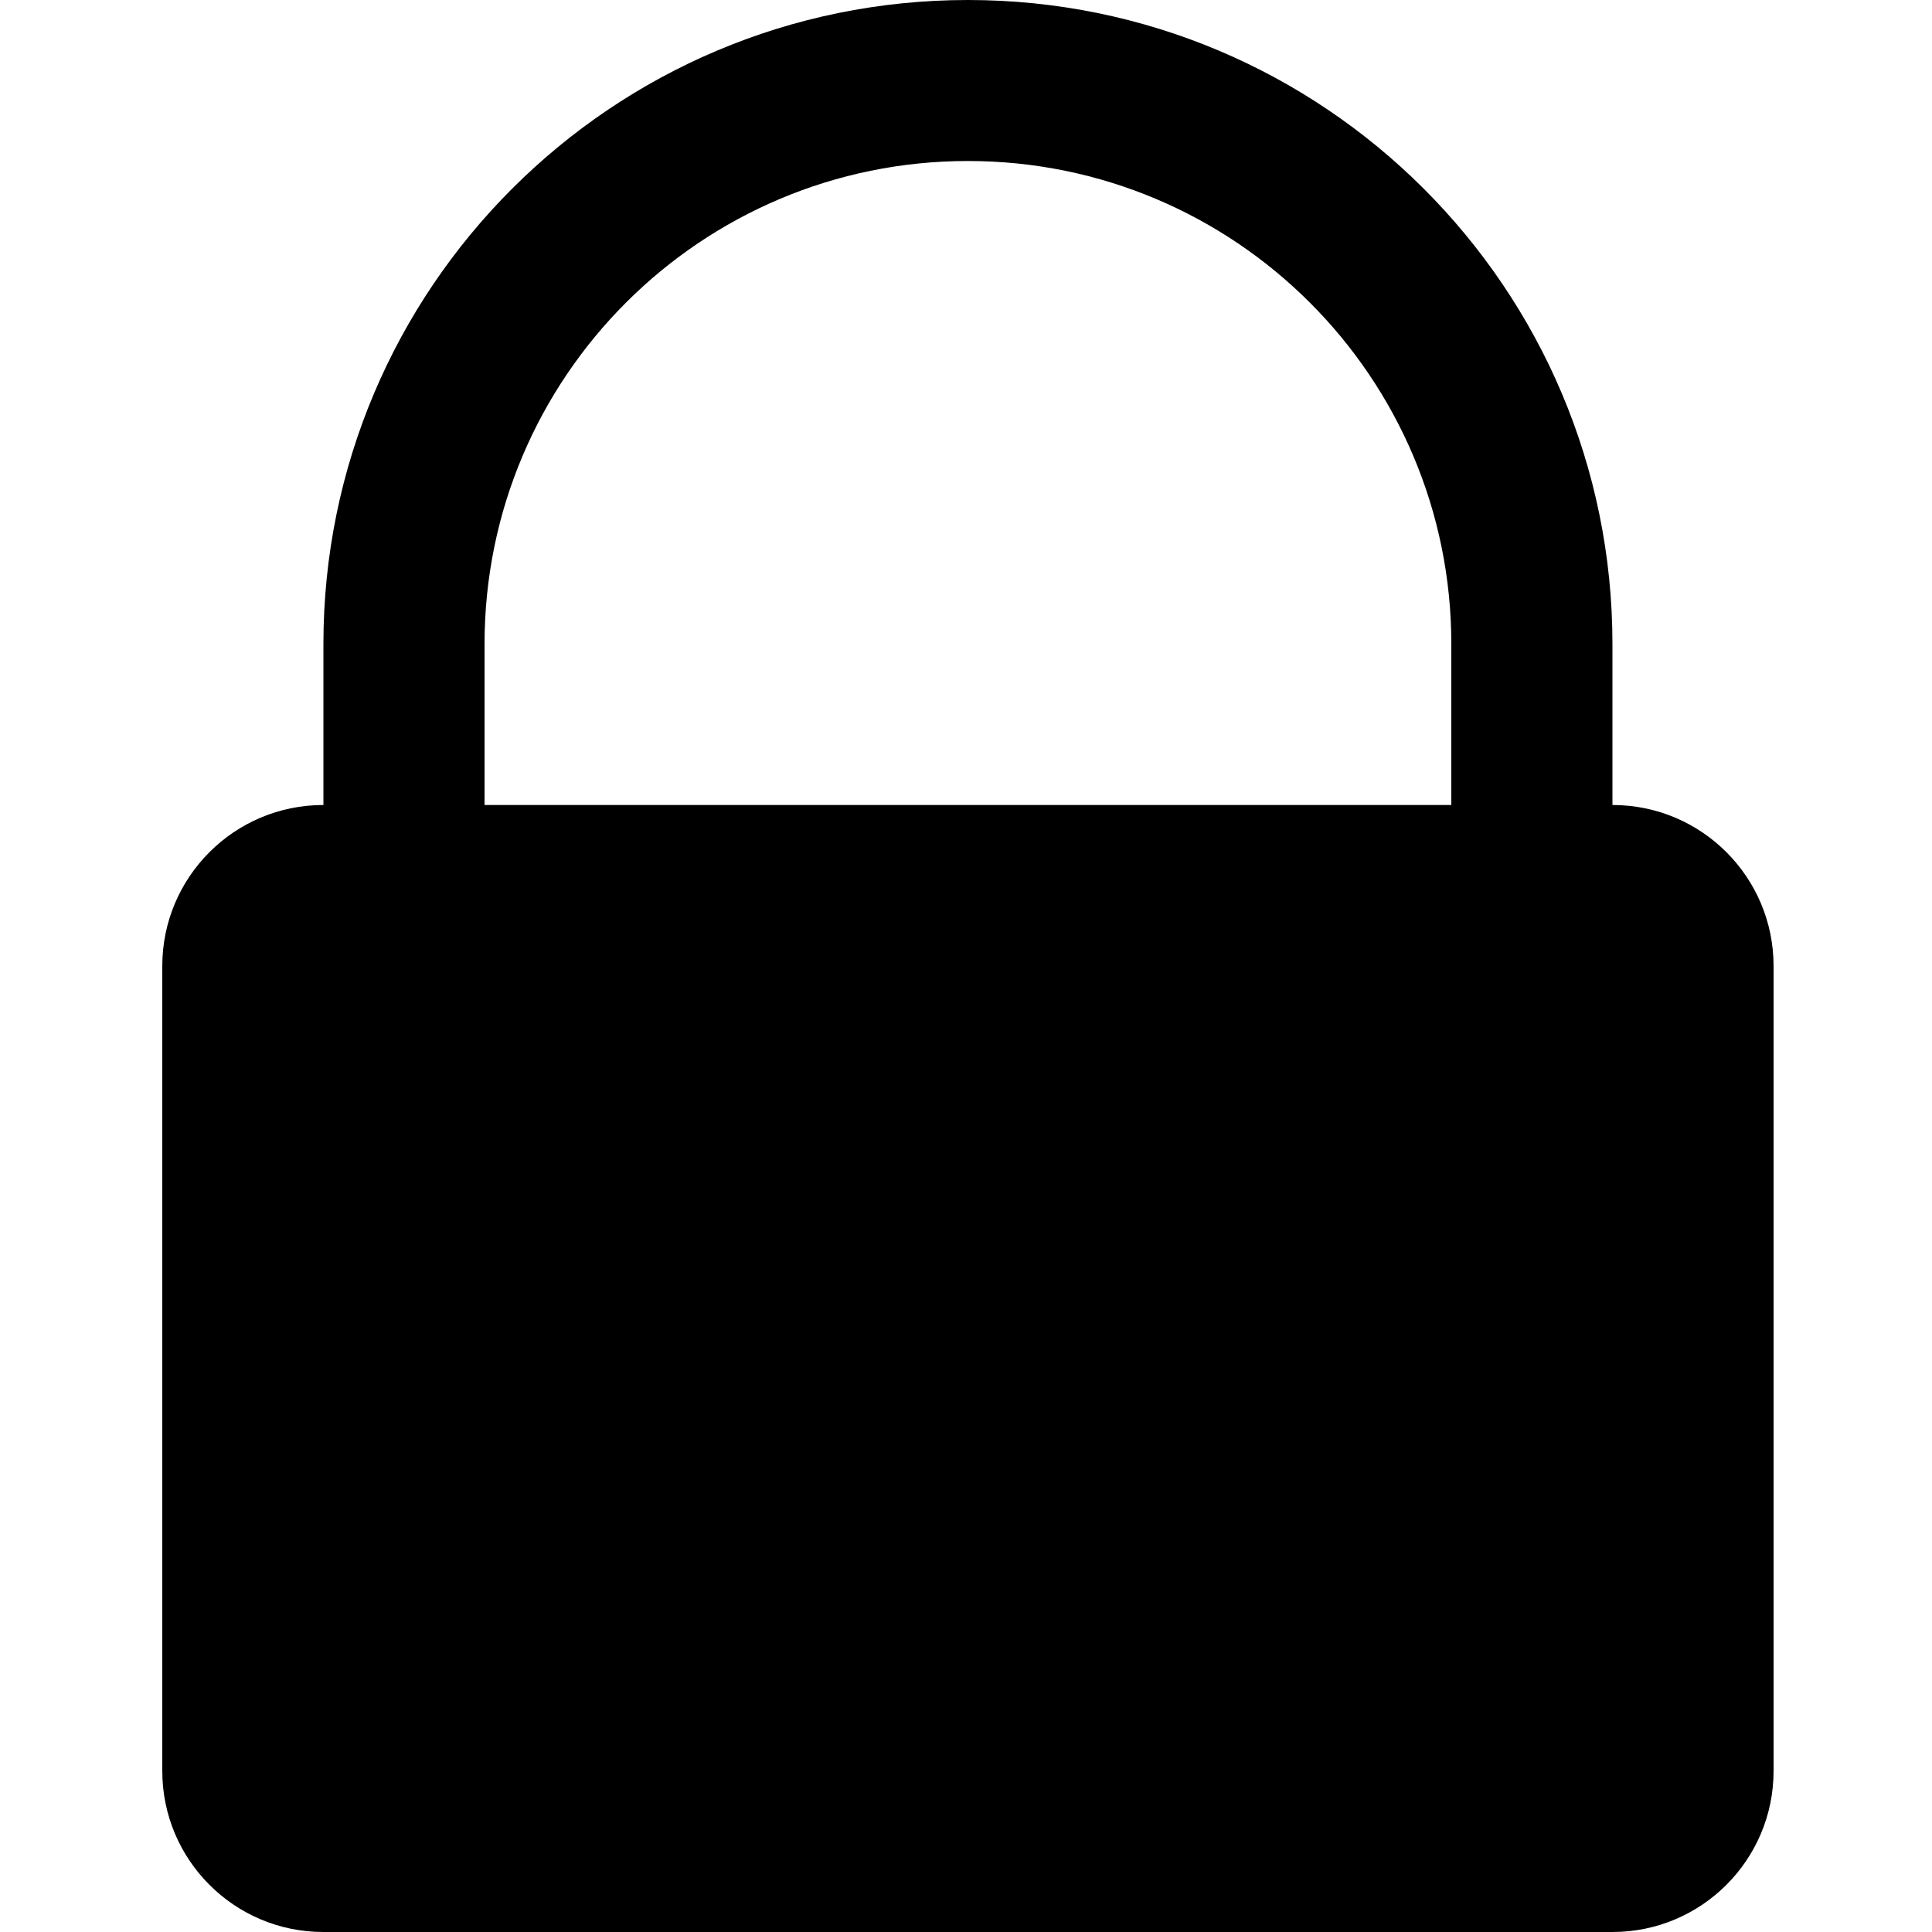
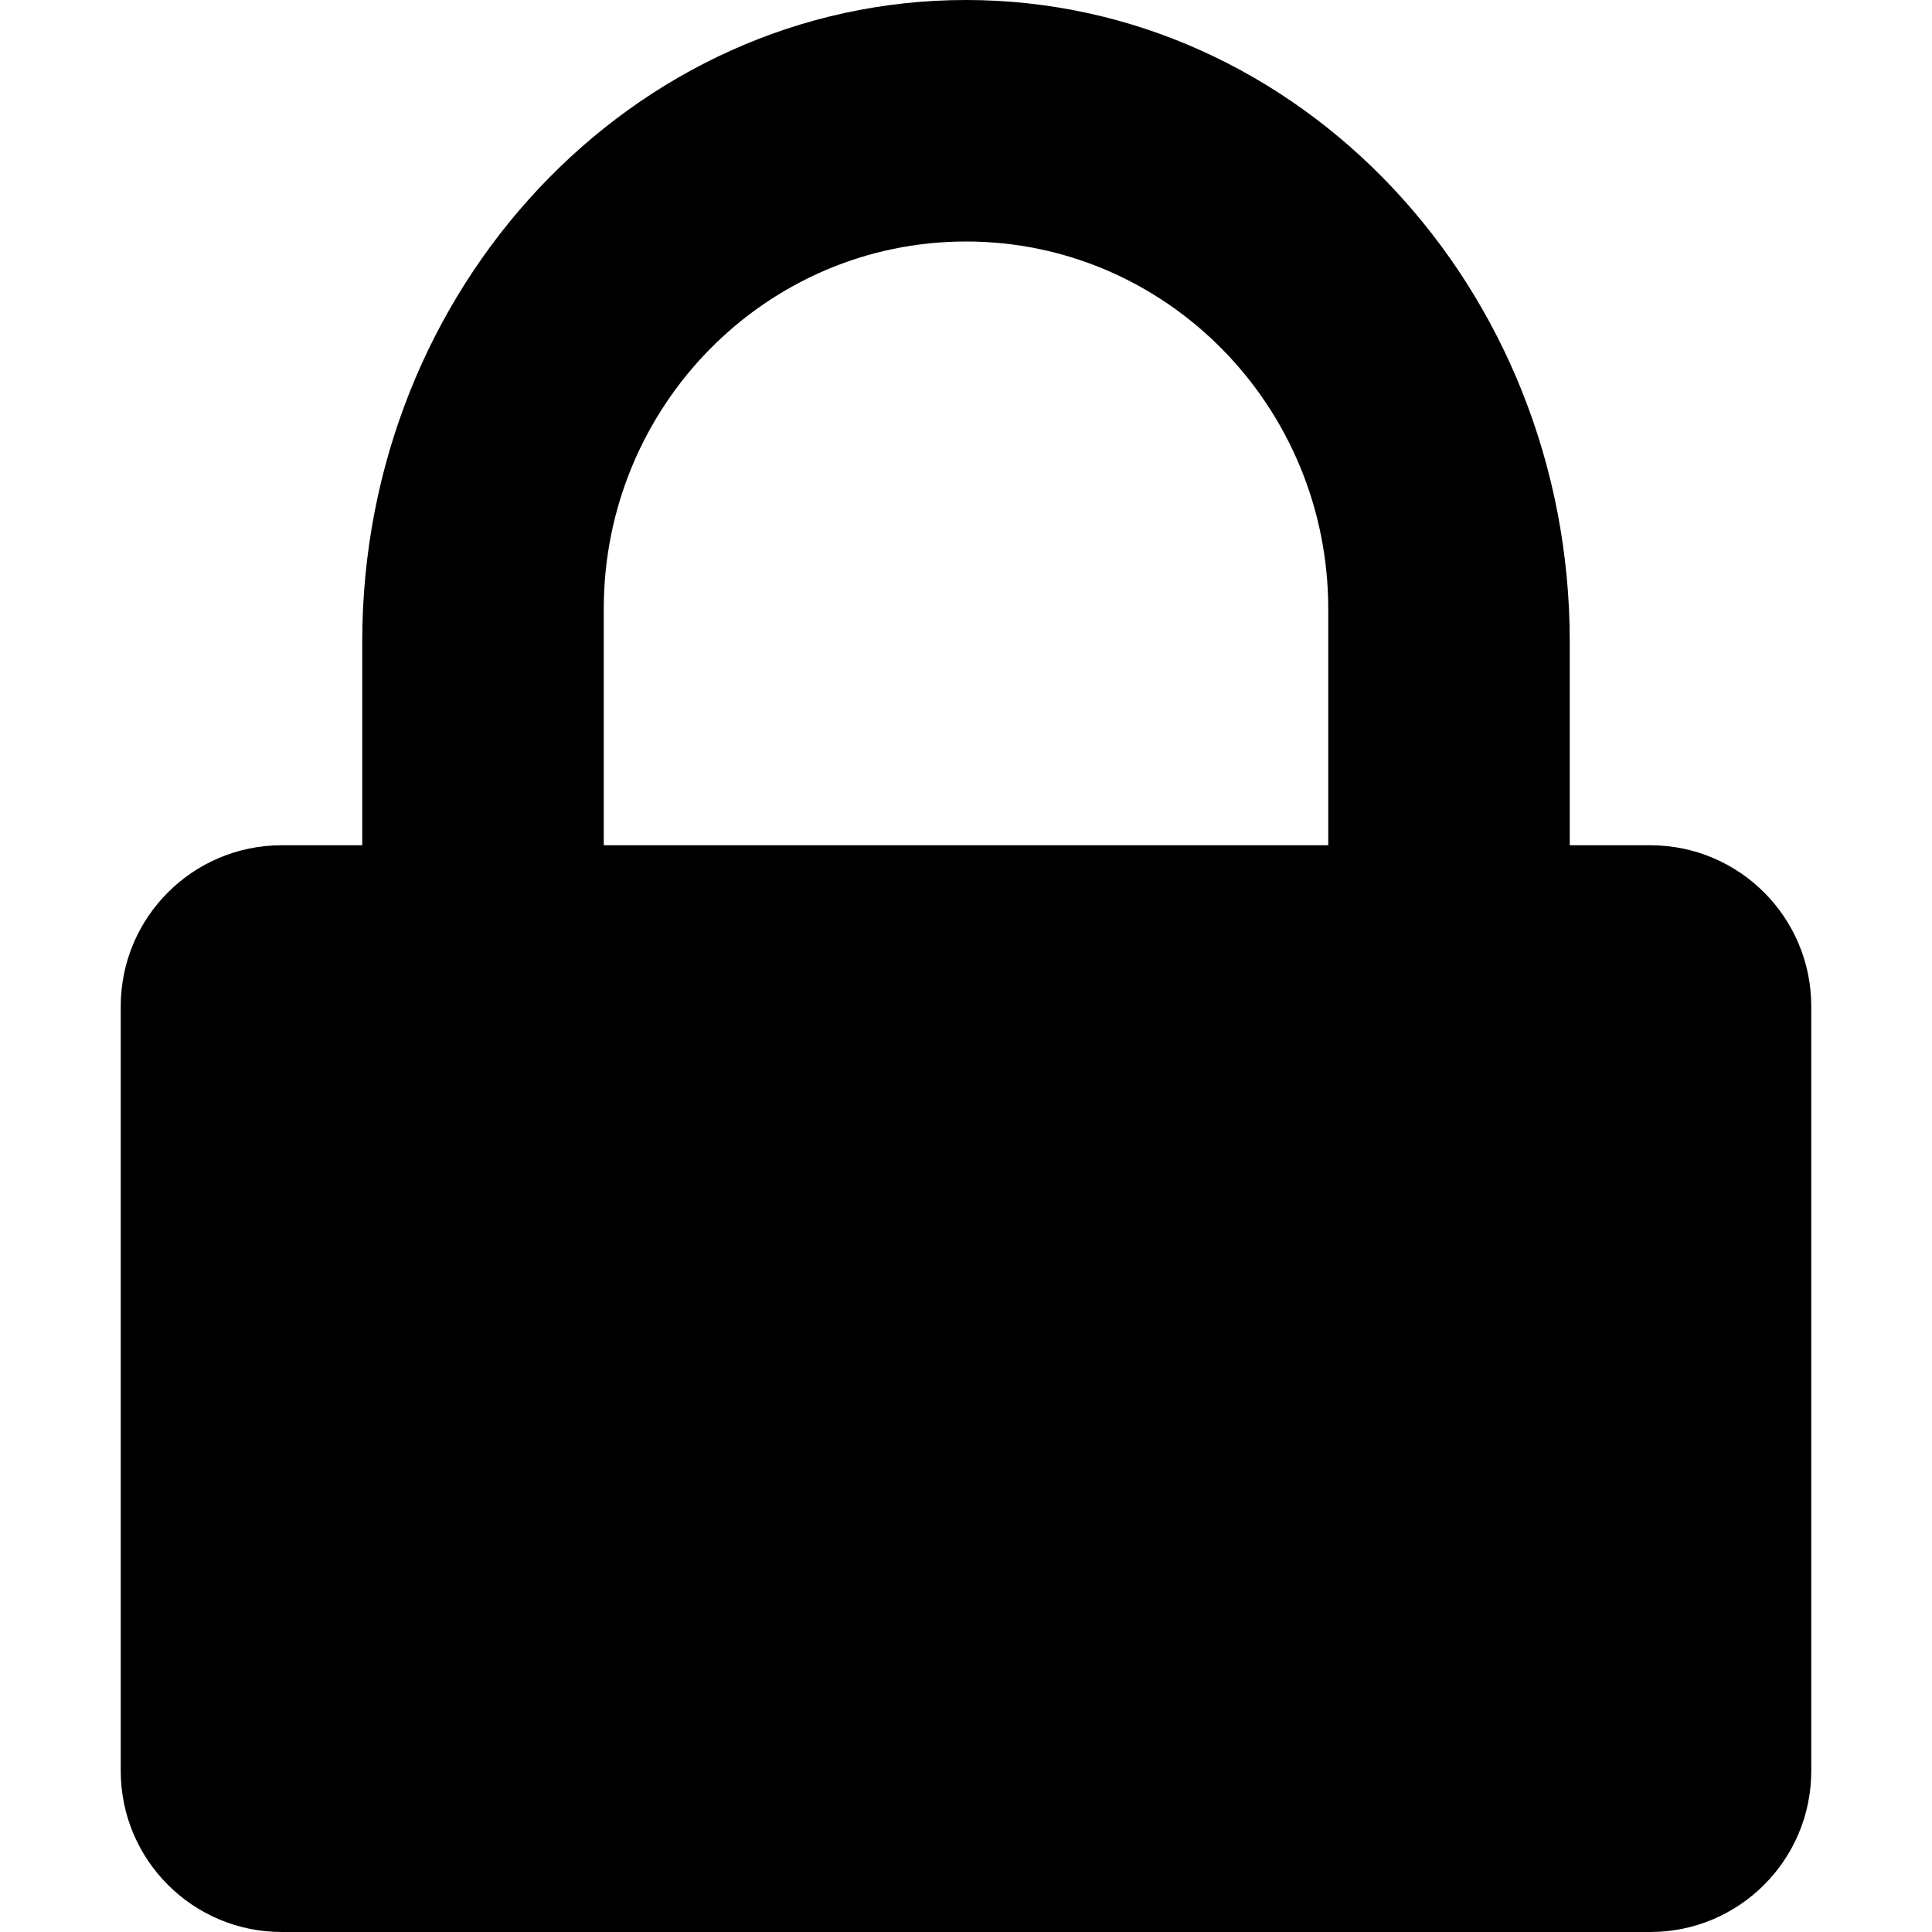
- <svg xmlns="http://www.w3.org/2000/svg" width="500px" height="500px" viewBox="0 0 500 500" version="1.1">
+ <svg xmlns="http://www.w3.org/2000/svg" width="512px" height="512px" viewBox="0 0 512 512" version="1.1">
  <defs />
  <g id="Page-1" stroke="none" stroke-width="1" fill="none" fill-rule="evenodd">
    <g id="lock" fill="#000000">
-       <path d="M83.7,208.333 L417.3,208.333 L417.3,166.667 C417.3,74.619 342.621,0 250.5,0 C158.379,0 83.7,74.619 83.7,166.667 L83.7,208.333 Z M125.4,208.333 L375.6,208.333 L375.6,166.667 C375.6,97.631 319.591,41.667 250.5,41.667 C181.409,41.667 125.4,97.631 125.4,166.667 L125.4,208.333 Z M42,250.006 C42,226.991 60.66,208.333 83.676,208.333 L417.324,208.333 C440.341,208.333 459,226.994 459,250.006 L459,458.328 C459,481.343 440.34,500 417.324,500 L83.676,500 C60.659,500 42,481.339 42,458.328 L42,250.006 Z" id="Rectangle-11" />
+       <path d="M352,224 L74.665,224 C51.107,224 32,243.104 32,266.67 L32,469.33 C32,492.894 51.102,512 74.665,512 L437.335,512 C460.893,512 480,492.896 480,469.33 L480,266.67 C480,243.106 460.898,224 437.335,224 L352,224 C352,223.998 352,173.059 352,161.391 C352,107.604 309.019,64 256,64 C202.981,64 160,107.604 160,161.391 C160,173.41 160,224 160,224 L352,224 L96,224 L96,170 C96,76.297 167.634,0 256,0 C344.366,0 416,76.297 416,170 C416,184.492 416,224 416,224 L352,224 Z" id="Rectangle-11" />
    </g>
  </g>
</svg>
